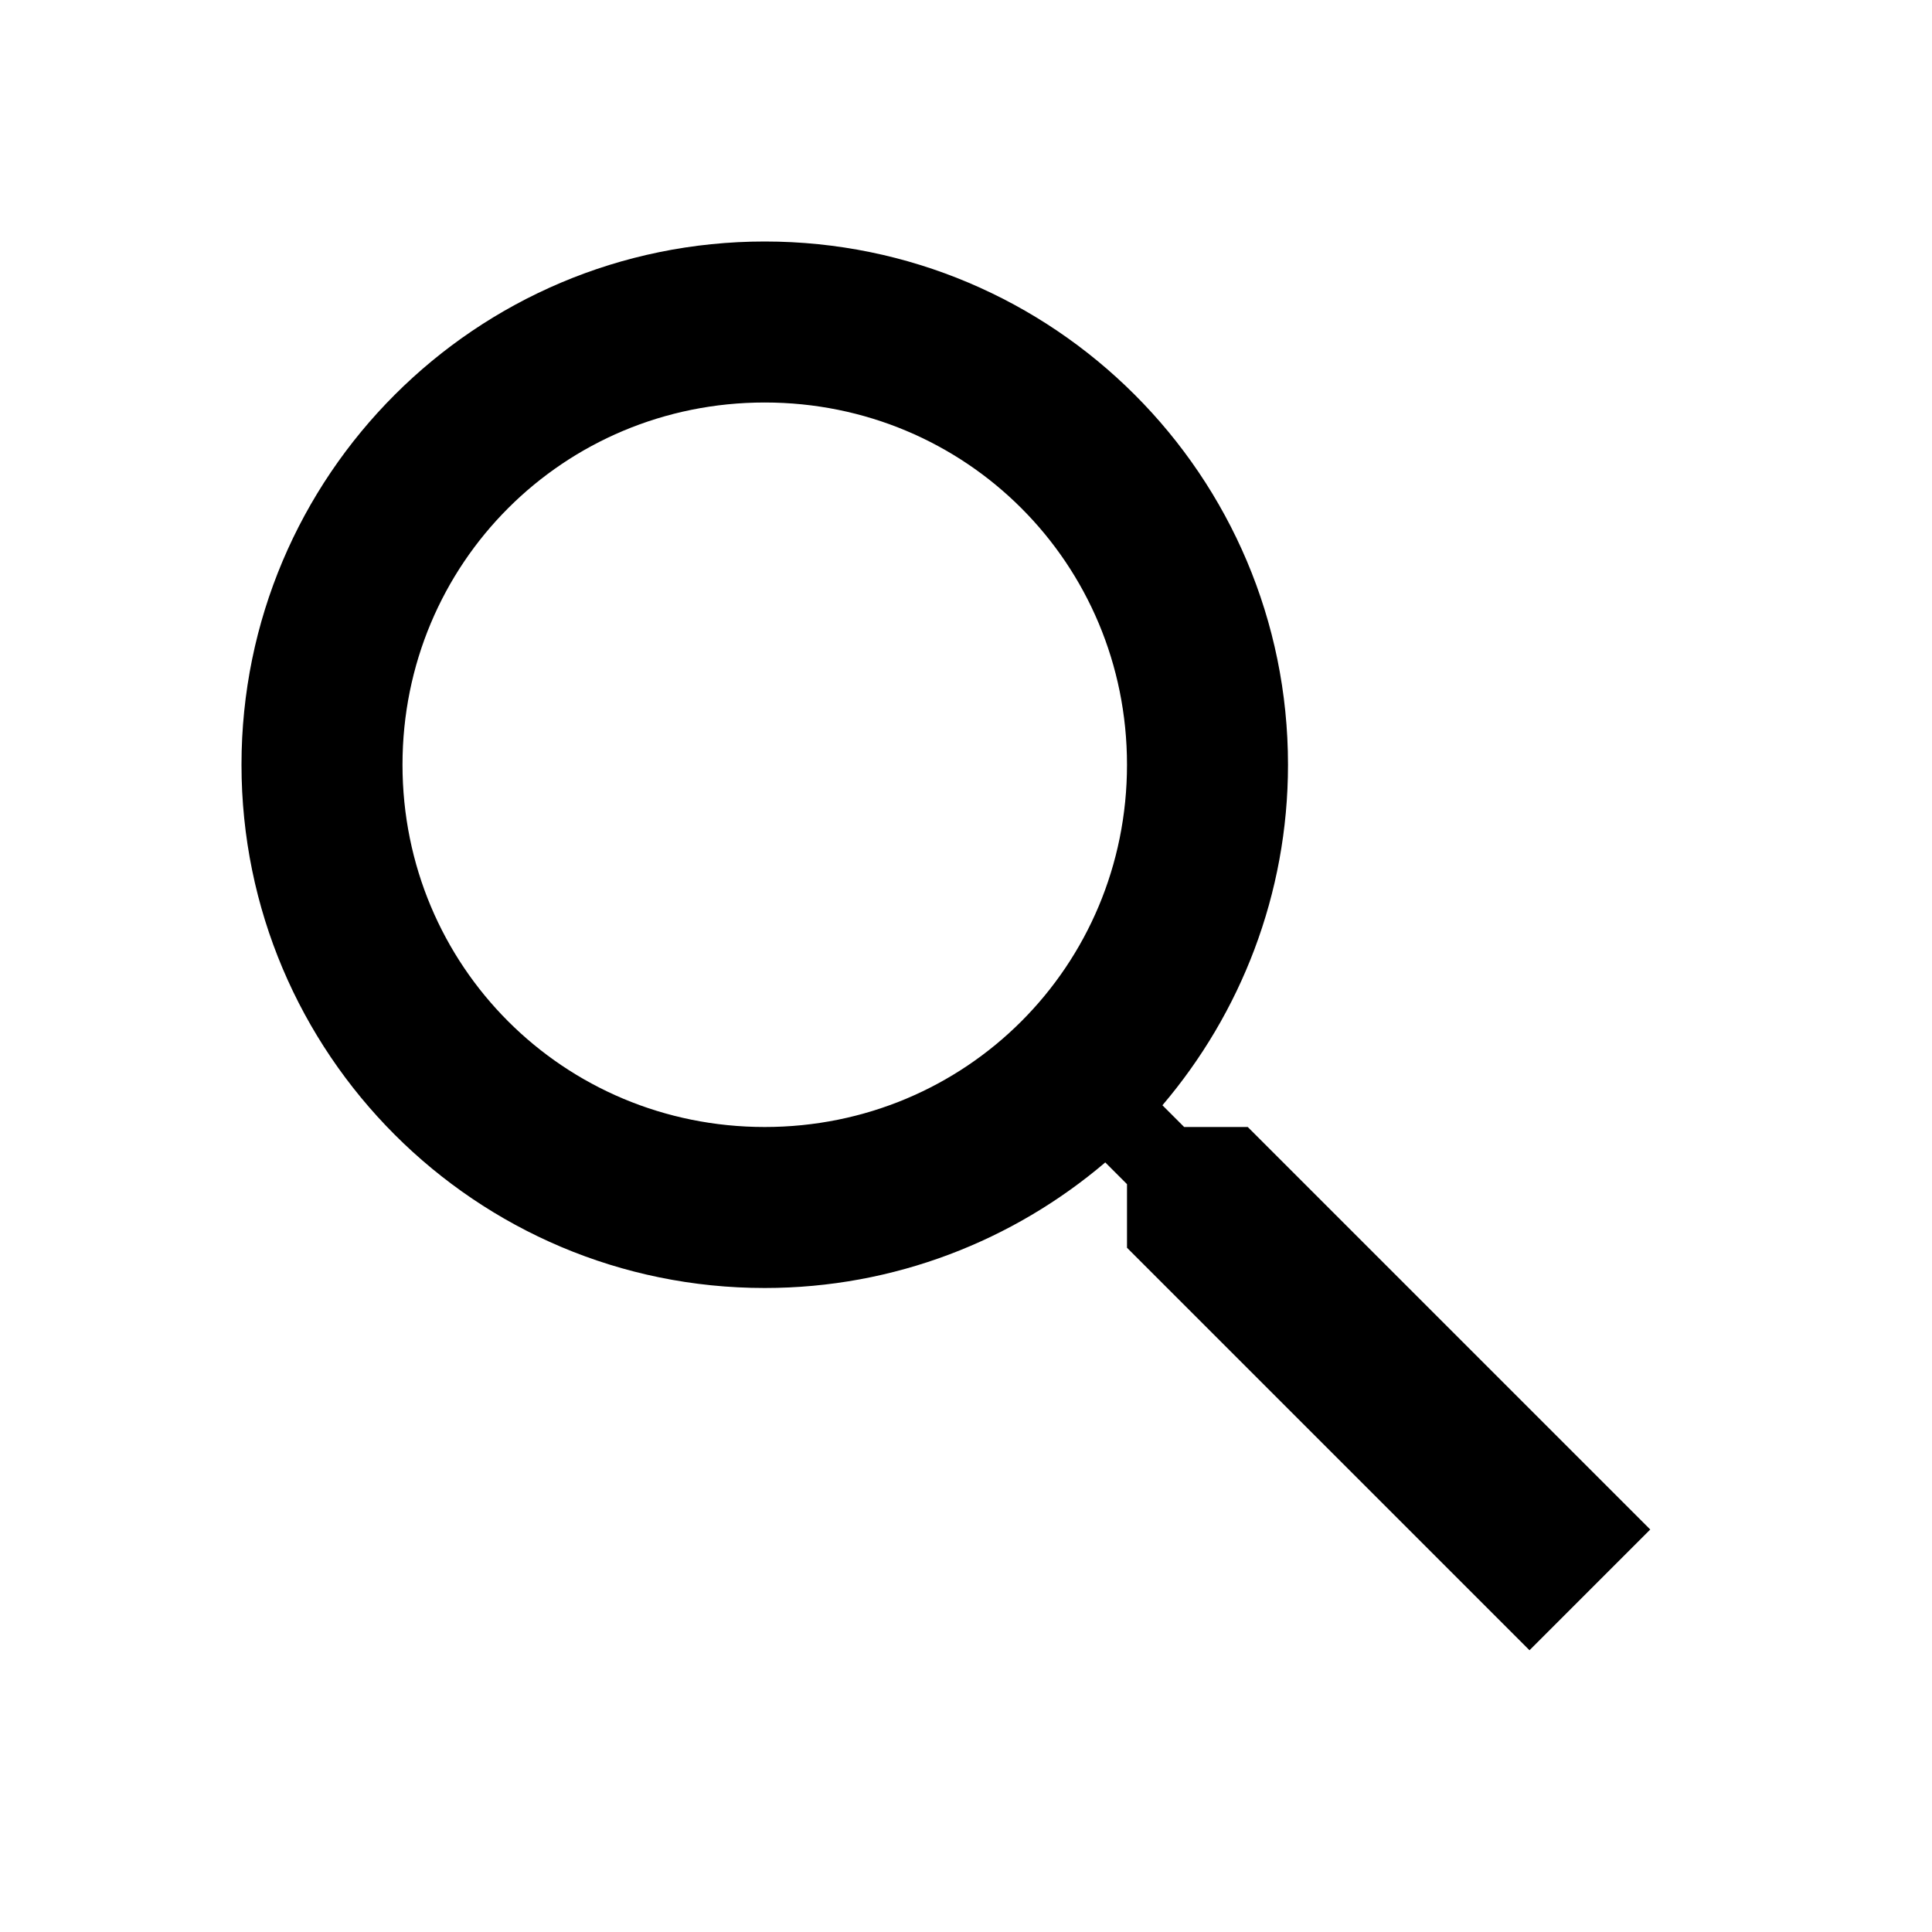
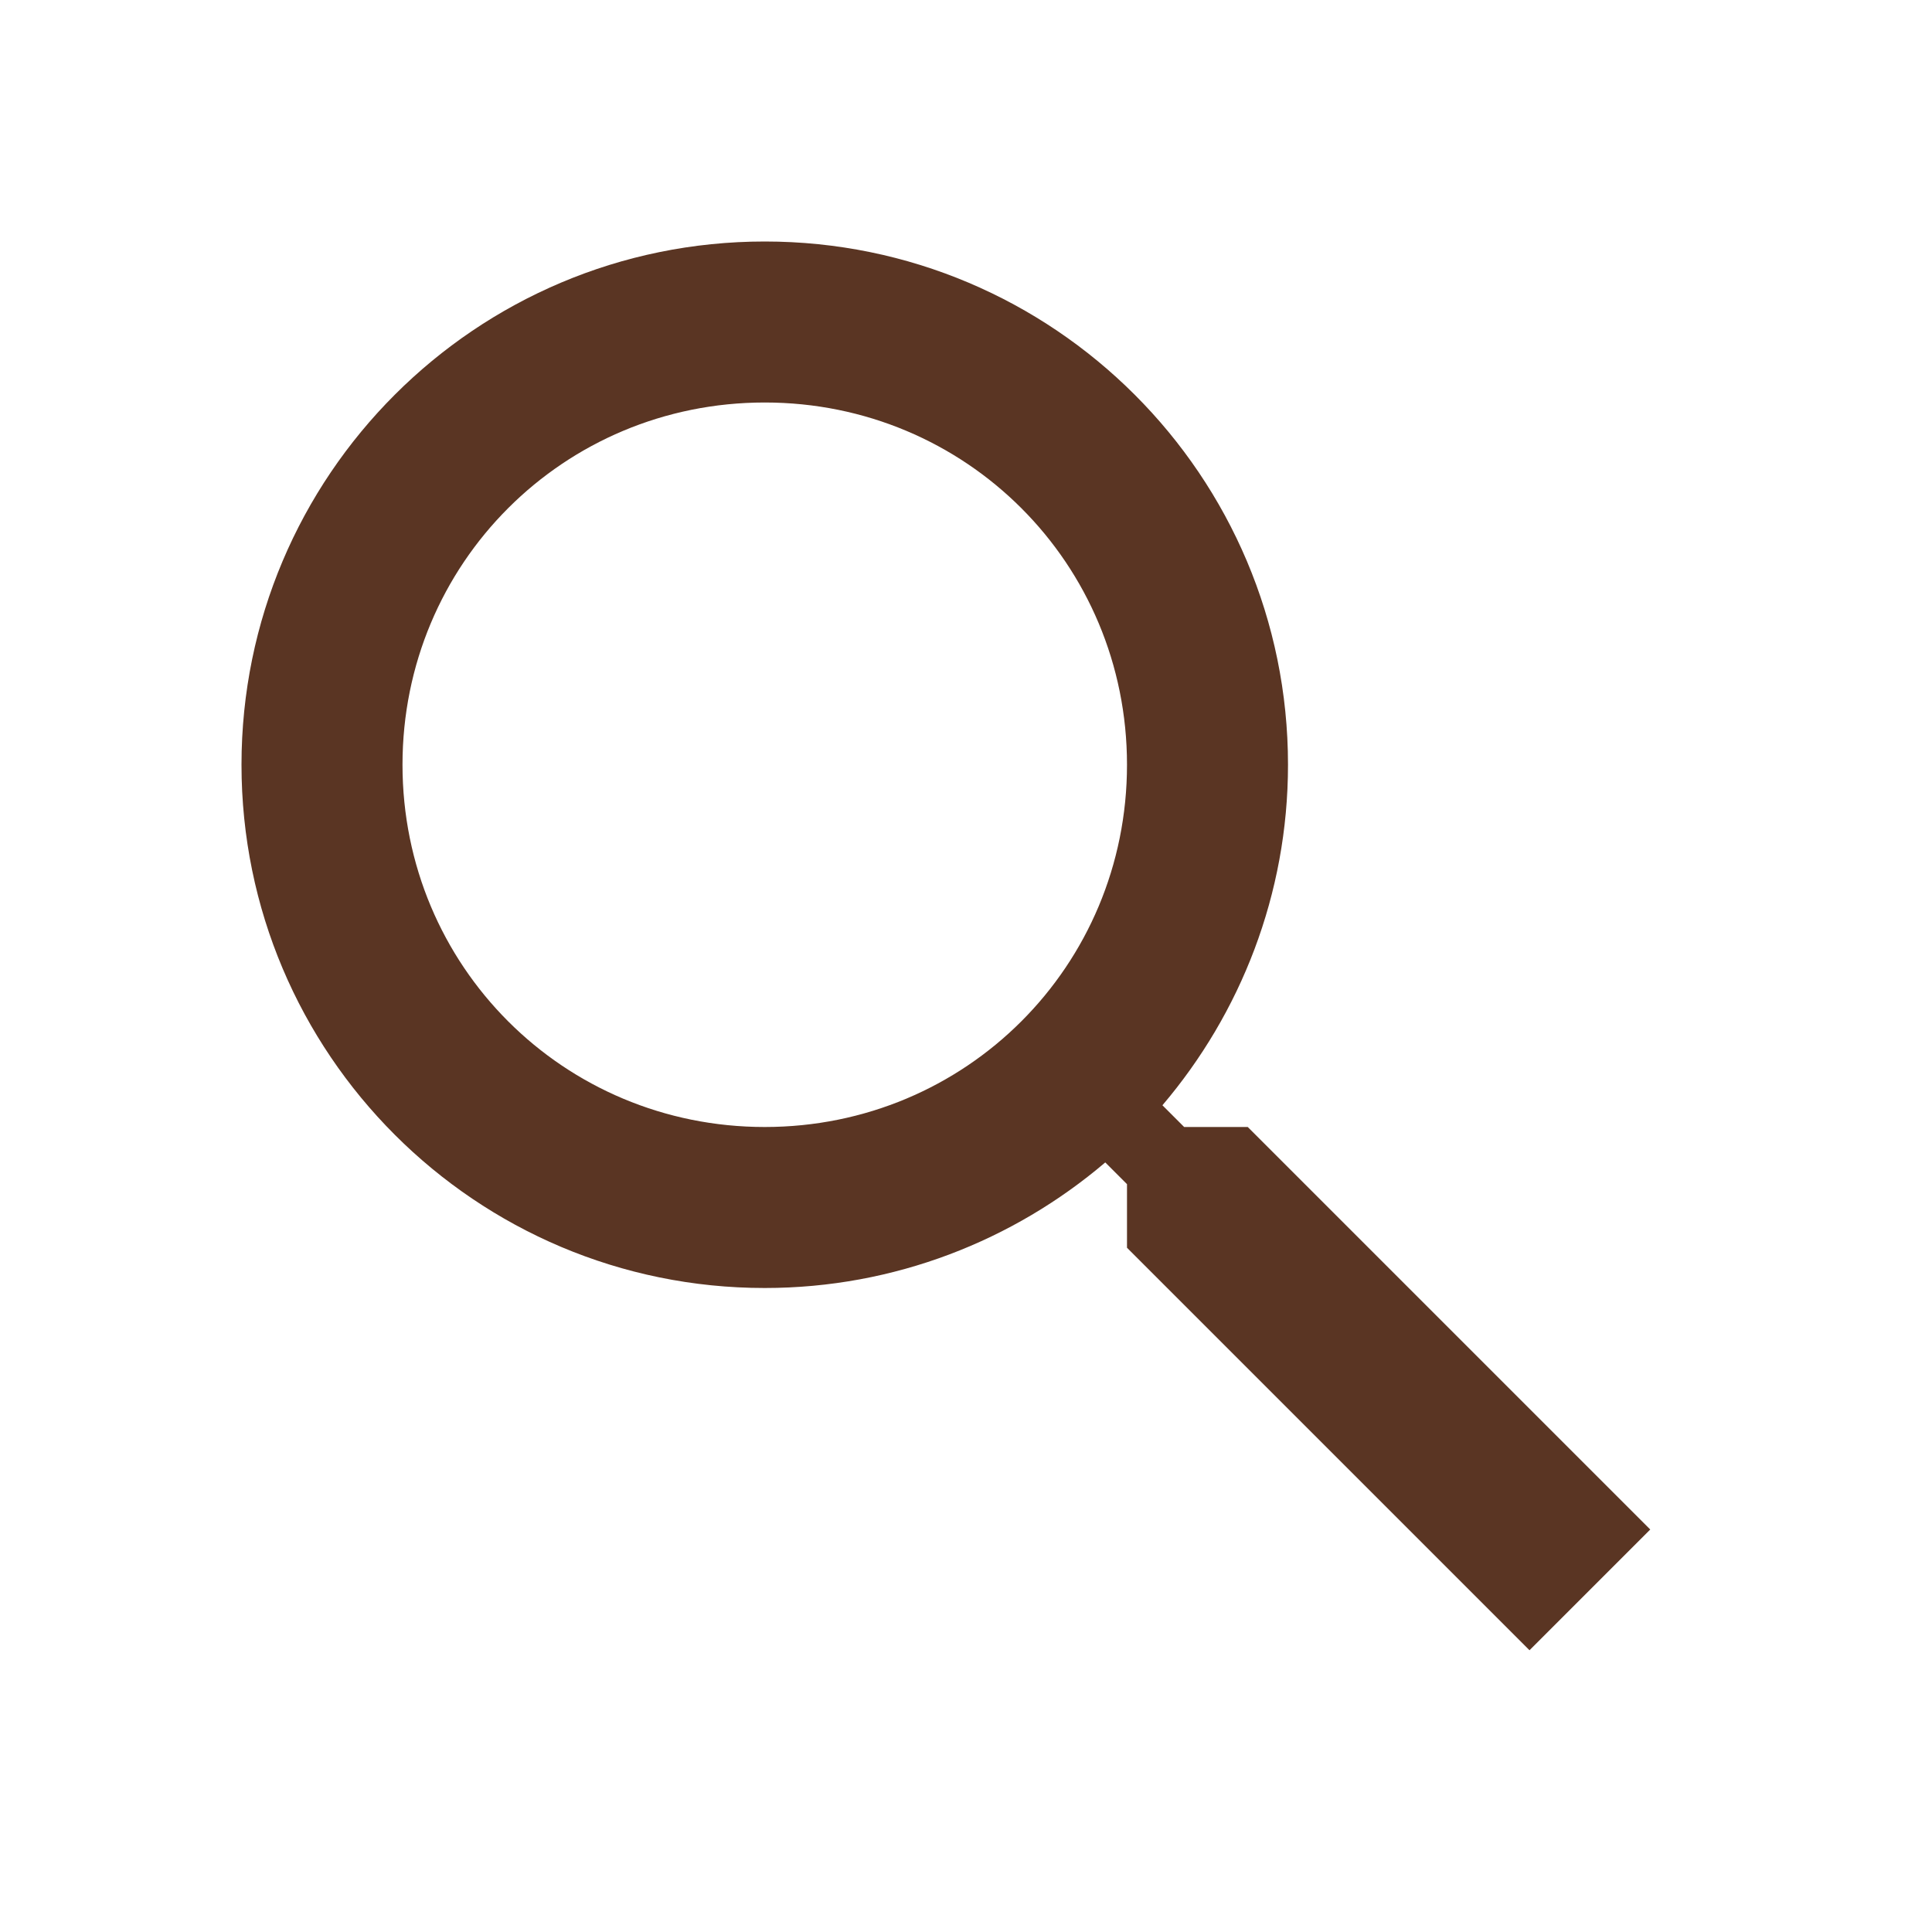
<svg xmlns="http://www.w3.org/2000/svg" viewBox="0 0 24 24">
-   <path d="M9.5,3A6.5,6.5 0 0,1 16,9.5C16,11.11 15.41,12.59 14.44,13.73L14.71,14H15.5L20.5,19L19,20.5L14,15.5V14.71L13.73,14.44C12.59,15.41 11.11,16 9.5,16A6.5,6.5 0 0,1 3,9.5A6.5,6.5 0 0,1 9.5,3M9.5,5C7,5 5,7 5,9.5C5,12 7,14 9.5,14C12,14 14,12 14,9.5C14,7 12,5 9.5,5Z" />
+   <path d="M9.5,3A6.5,6.5 0 0,1 16,9.5C16,11.11 15.41,12.59 14.44,13.73L14.71,14H15.5L20.5,19L19,20.5L14,15.5V14.71L13.73,14.44C12.59,15.41 11.11,16 9.5,16A6.5,6.5 0 0,1 3,9.5A6.5,6.5 0 0,1 9.5,3M9.5,5C7,5 5,7 5,9.5C5,12 7,14 9.5,14C12,14 14,12 14,9.5C14,7 12,5 9.5,5Z" fill="#5a3523" />
</svg>
